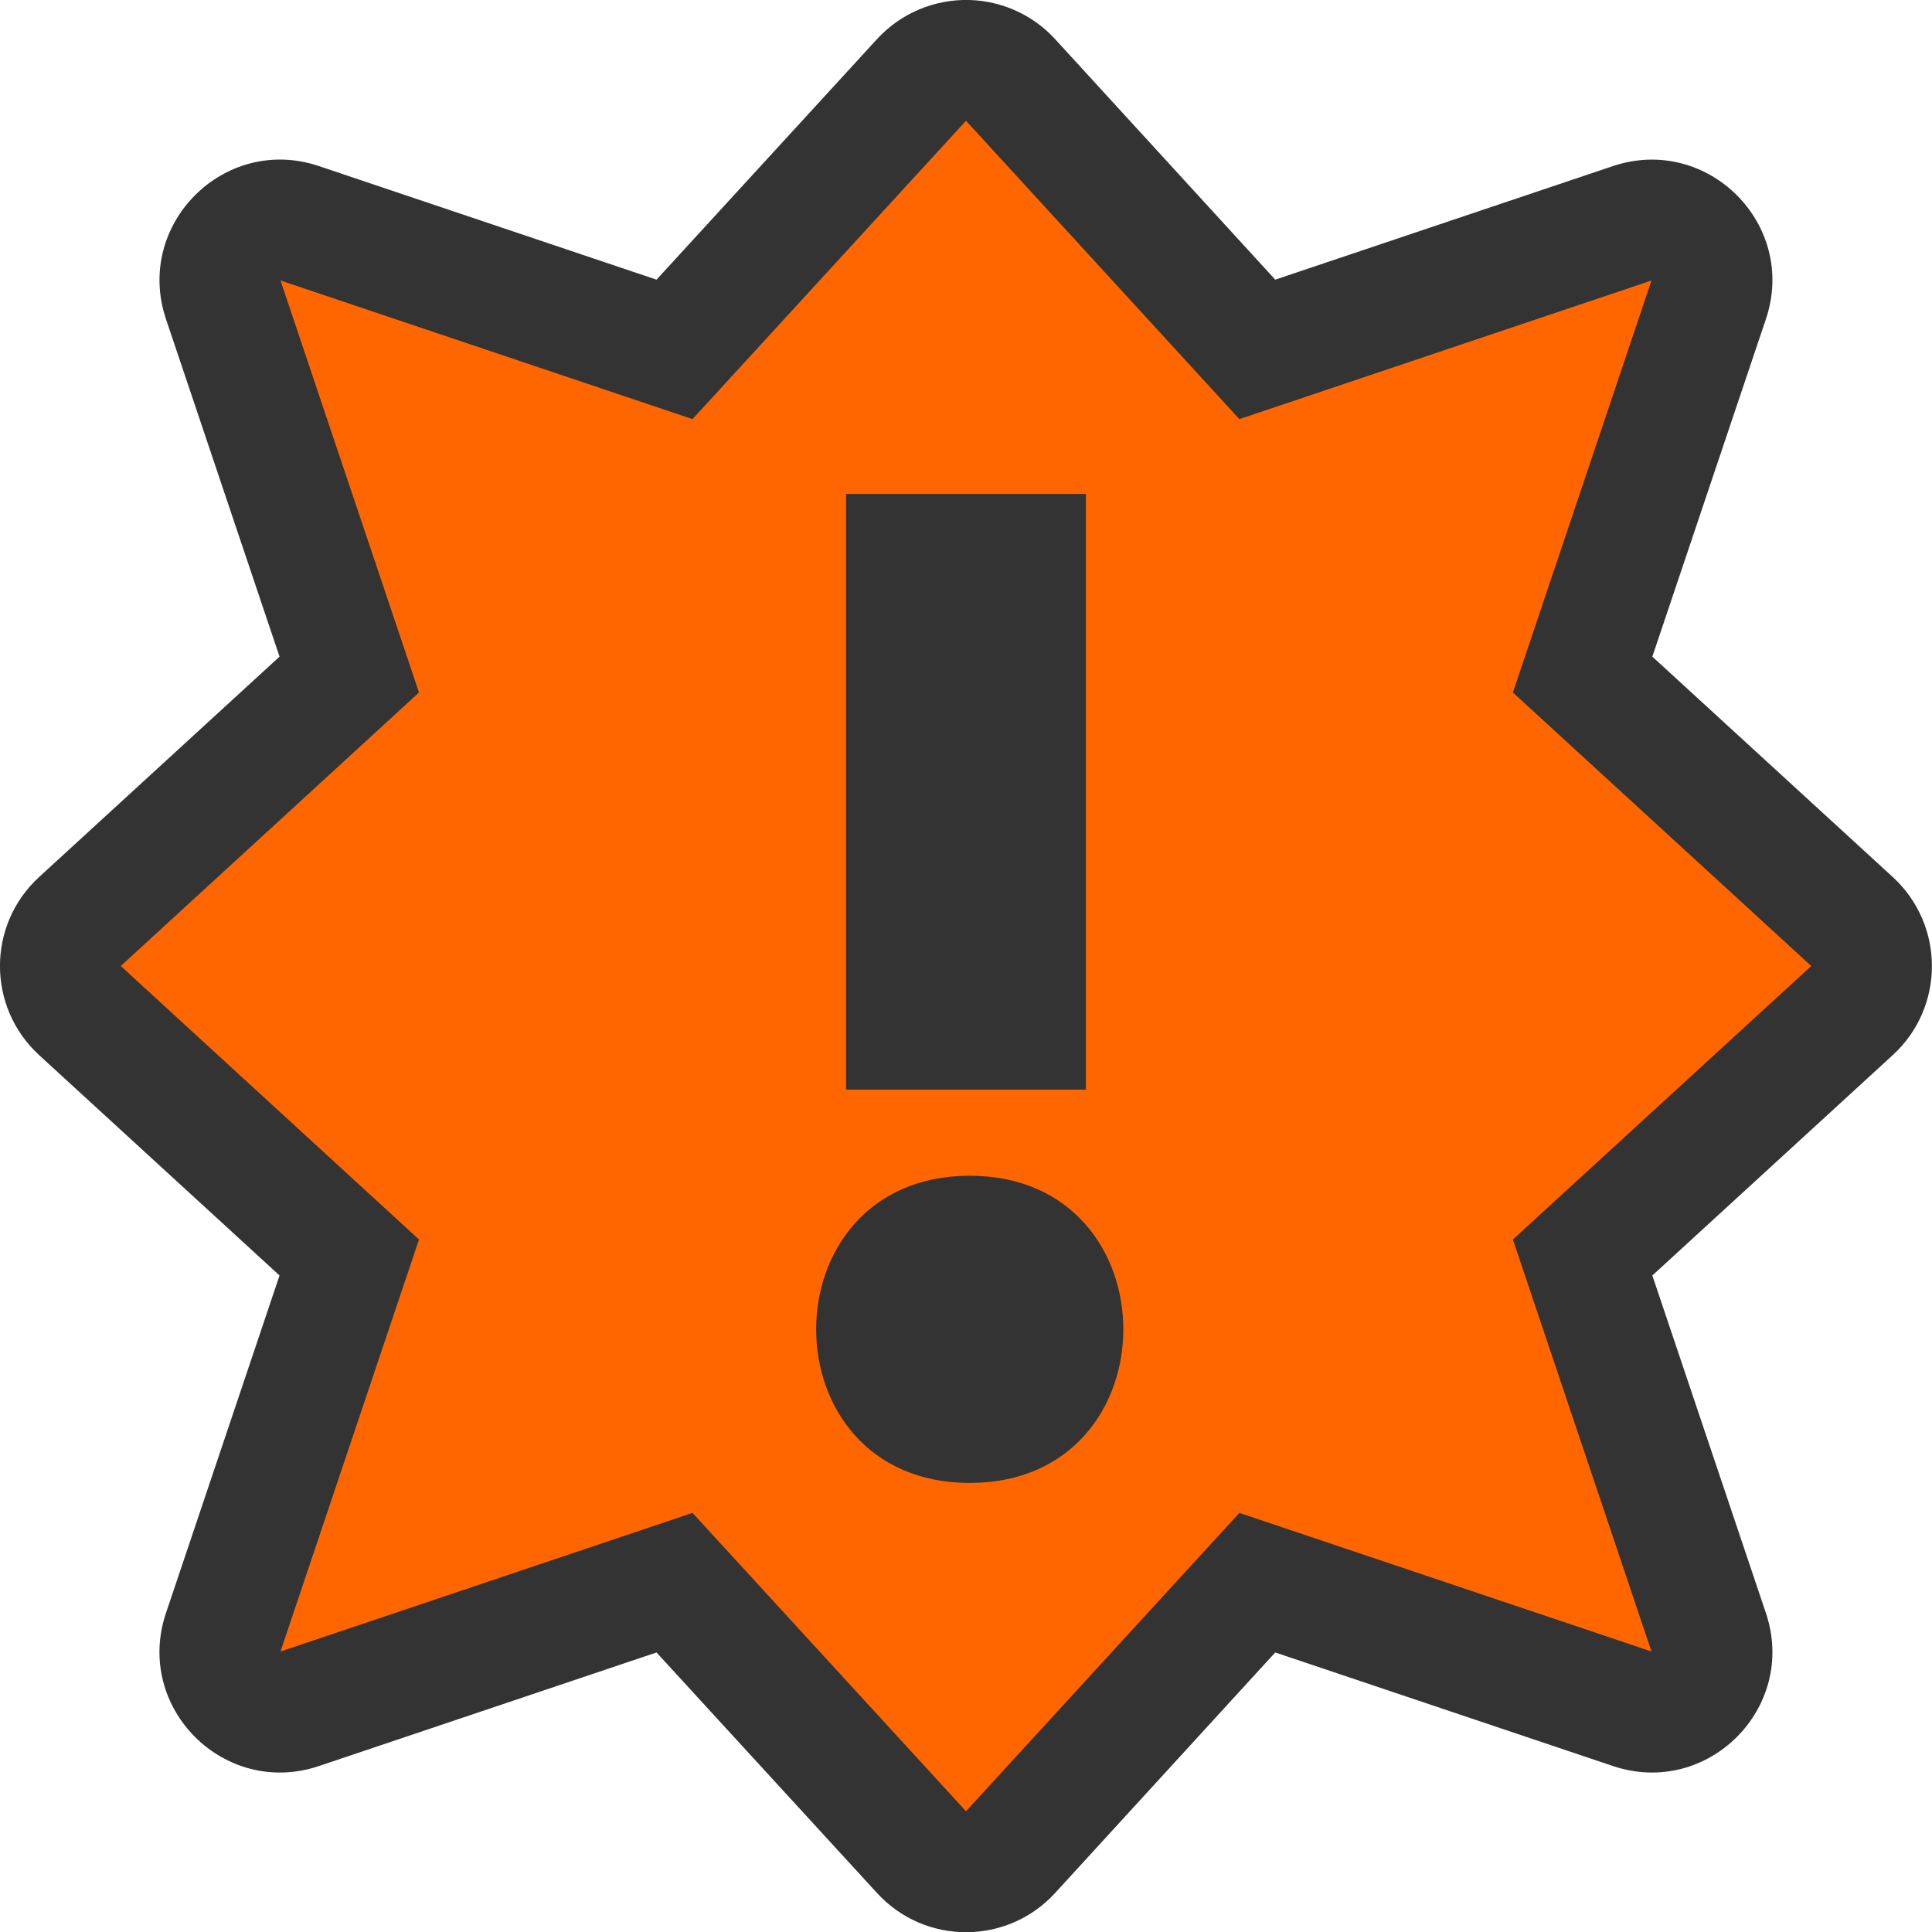
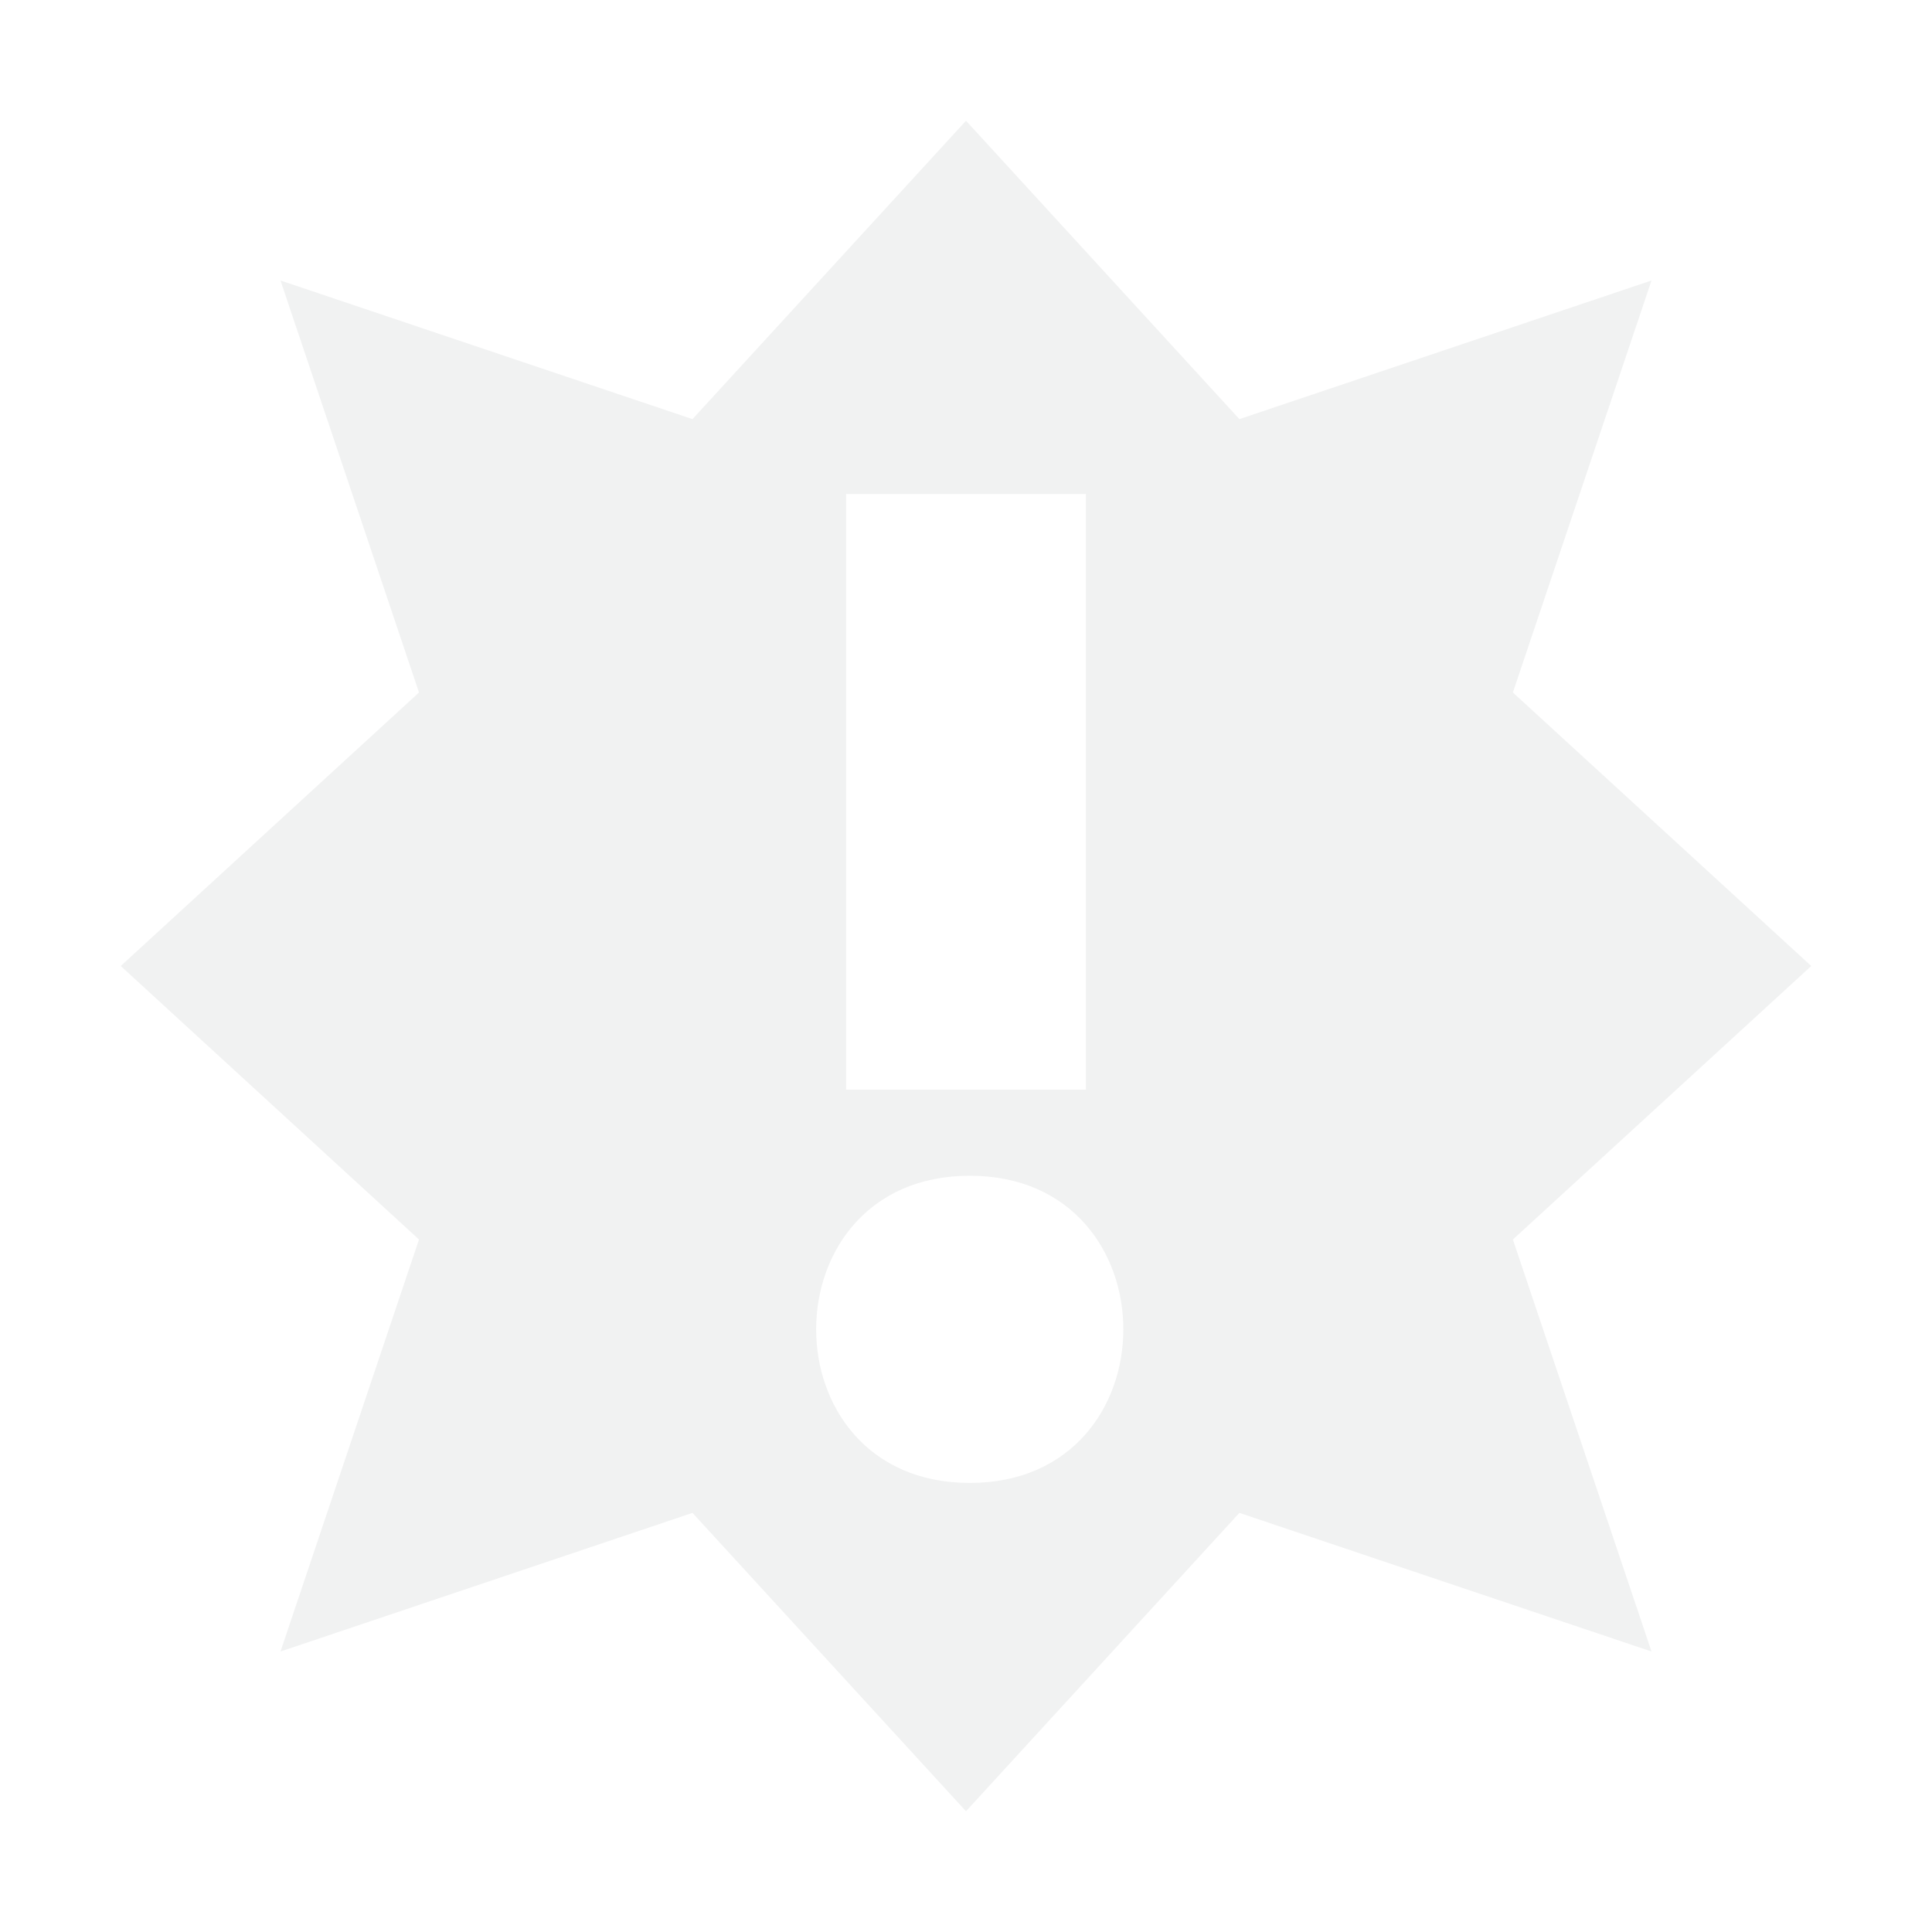
<svg xmlns="http://www.w3.org/2000/svg" version="1.1" viewBox="0 0 16 16">
-   <path d="m8.029 0c-0.29-0.008-0.57 0.11-0.766 0.324l-1.826 1.992-2.797-0.941c-0.782-0.262-1.527 0.483-1.266 1.266l0.941 2.797-1.992 1.826c-0.431 0.396-0.431 1.076 0 1.473l1.992 1.826-0.941 2.797c-0.262 0.783 0.483 1.528 1.266 1.266l2.797-0.941 1.826 1.992c0.396 0.433 1.078 0.433 1.475 0l1.823-1.992 2.798 0.941c0.783 0.262 1.528-0.483 1.266-1.266l-0.941-2.797 1.992-1.826c0.431-0.396 0.431-1.076 0-1.473l-1.992-1.826 0.941-2.797c0.262-0.782-0.483-1.527-1.266-1.266l-2.798 0.941-1.823-1.992c-0.183-0.2-0.439-0.316-0.709-0.324z" fill-rule="evenodd" fill="#333" />
-   <path d="m8 1-2.265 2.471-3.412-1.148 1.147 3.412-2.47 2.265 2.47 2.265-1.147 3.412 3.412-1.148 2.265 2.471 2.264-2.471 3.413 1.148-1.148-3.412 2.471-2.265-2.471-2.265 1.148-3.412-3.413 1.148zm-0.993 3.091h1.986v4.933h-1.986zm1.024 5.646c1.696 0 1.696 2.544 0 2.544s-1.696-2.544 0-2.544z" fill-rule="evenodd" class="warning" fill="#f60" />
+   <path d="m8 1-2.265 2.471-3.412-1.148 1.147 3.412-2.47 2.265 2.47 2.265-1.147 3.412 3.412-1.148 2.265 2.471 2.264-2.471 3.413 1.148-1.148-3.412 2.471-2.265-2.471-2.265 1.148-3.412-3.413 1.148zm-0.993 3.091h1.986v4.933h-1.986zm1.024 5.646c1.696 0 1.696 2.544 0 2.544s-1.696-2.544 0-2.544z" fill-rule="evenodd" class="warning" fill="#f1f2f2" />
</svg>
